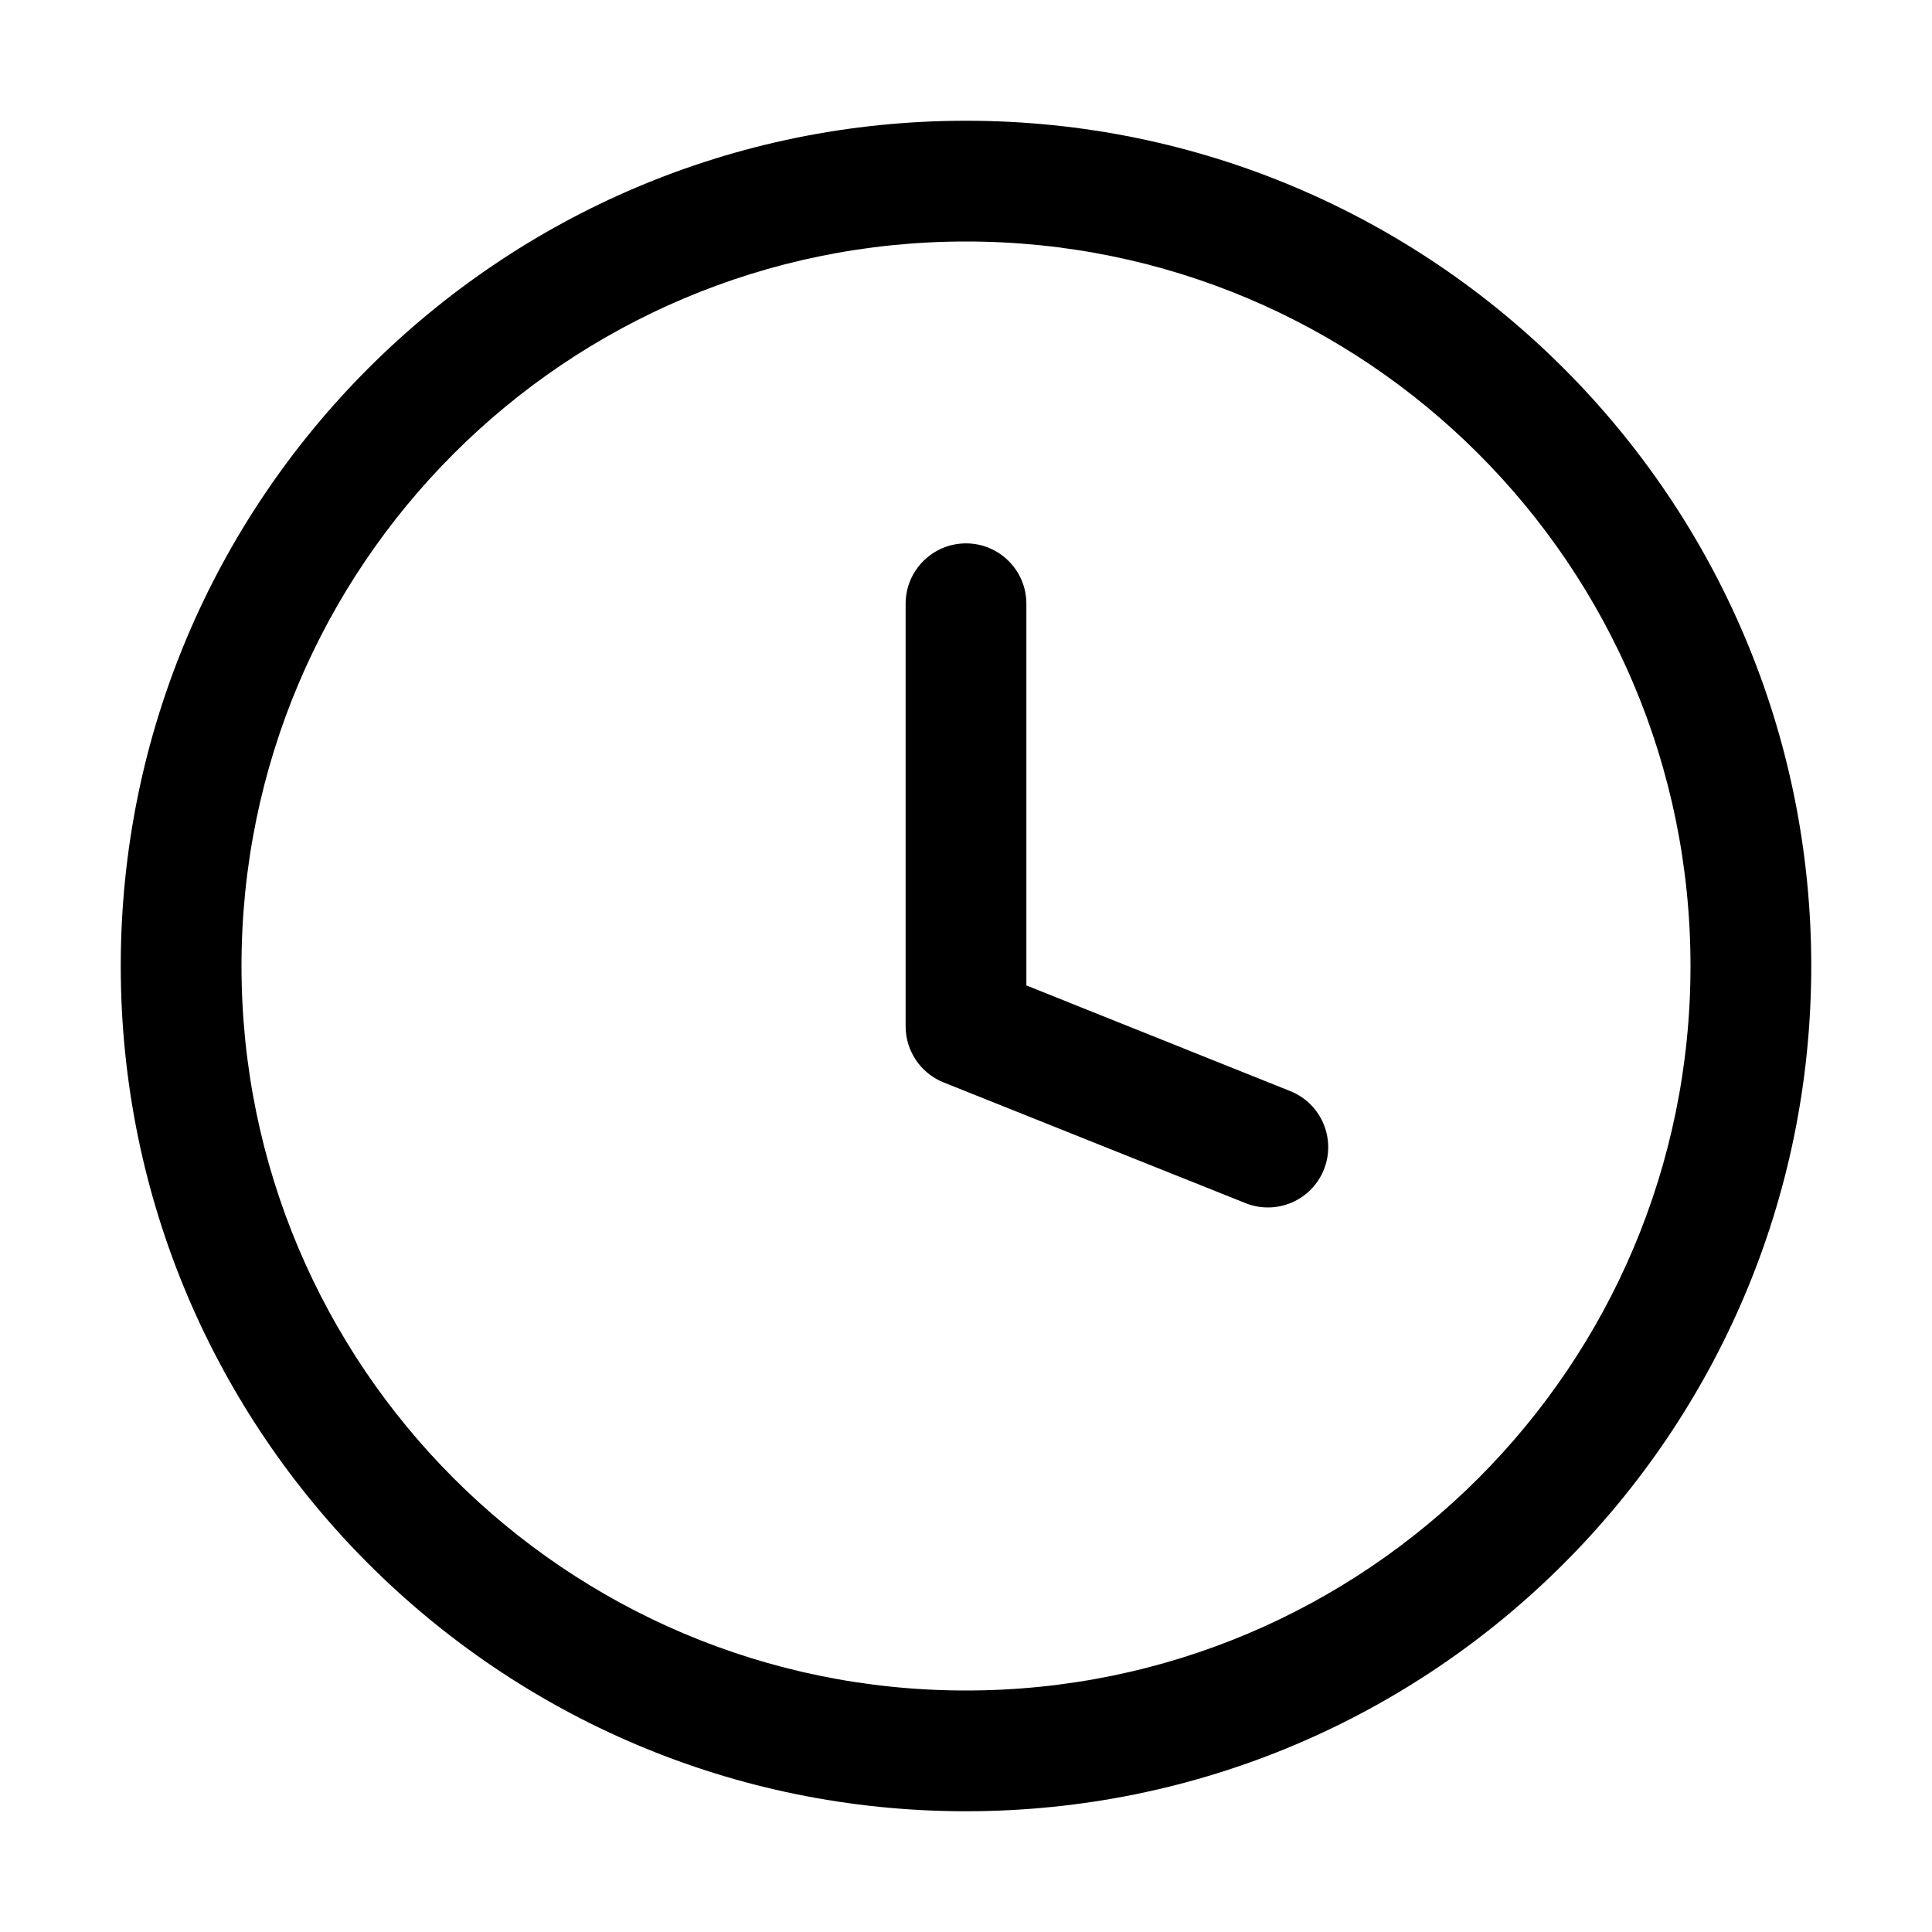
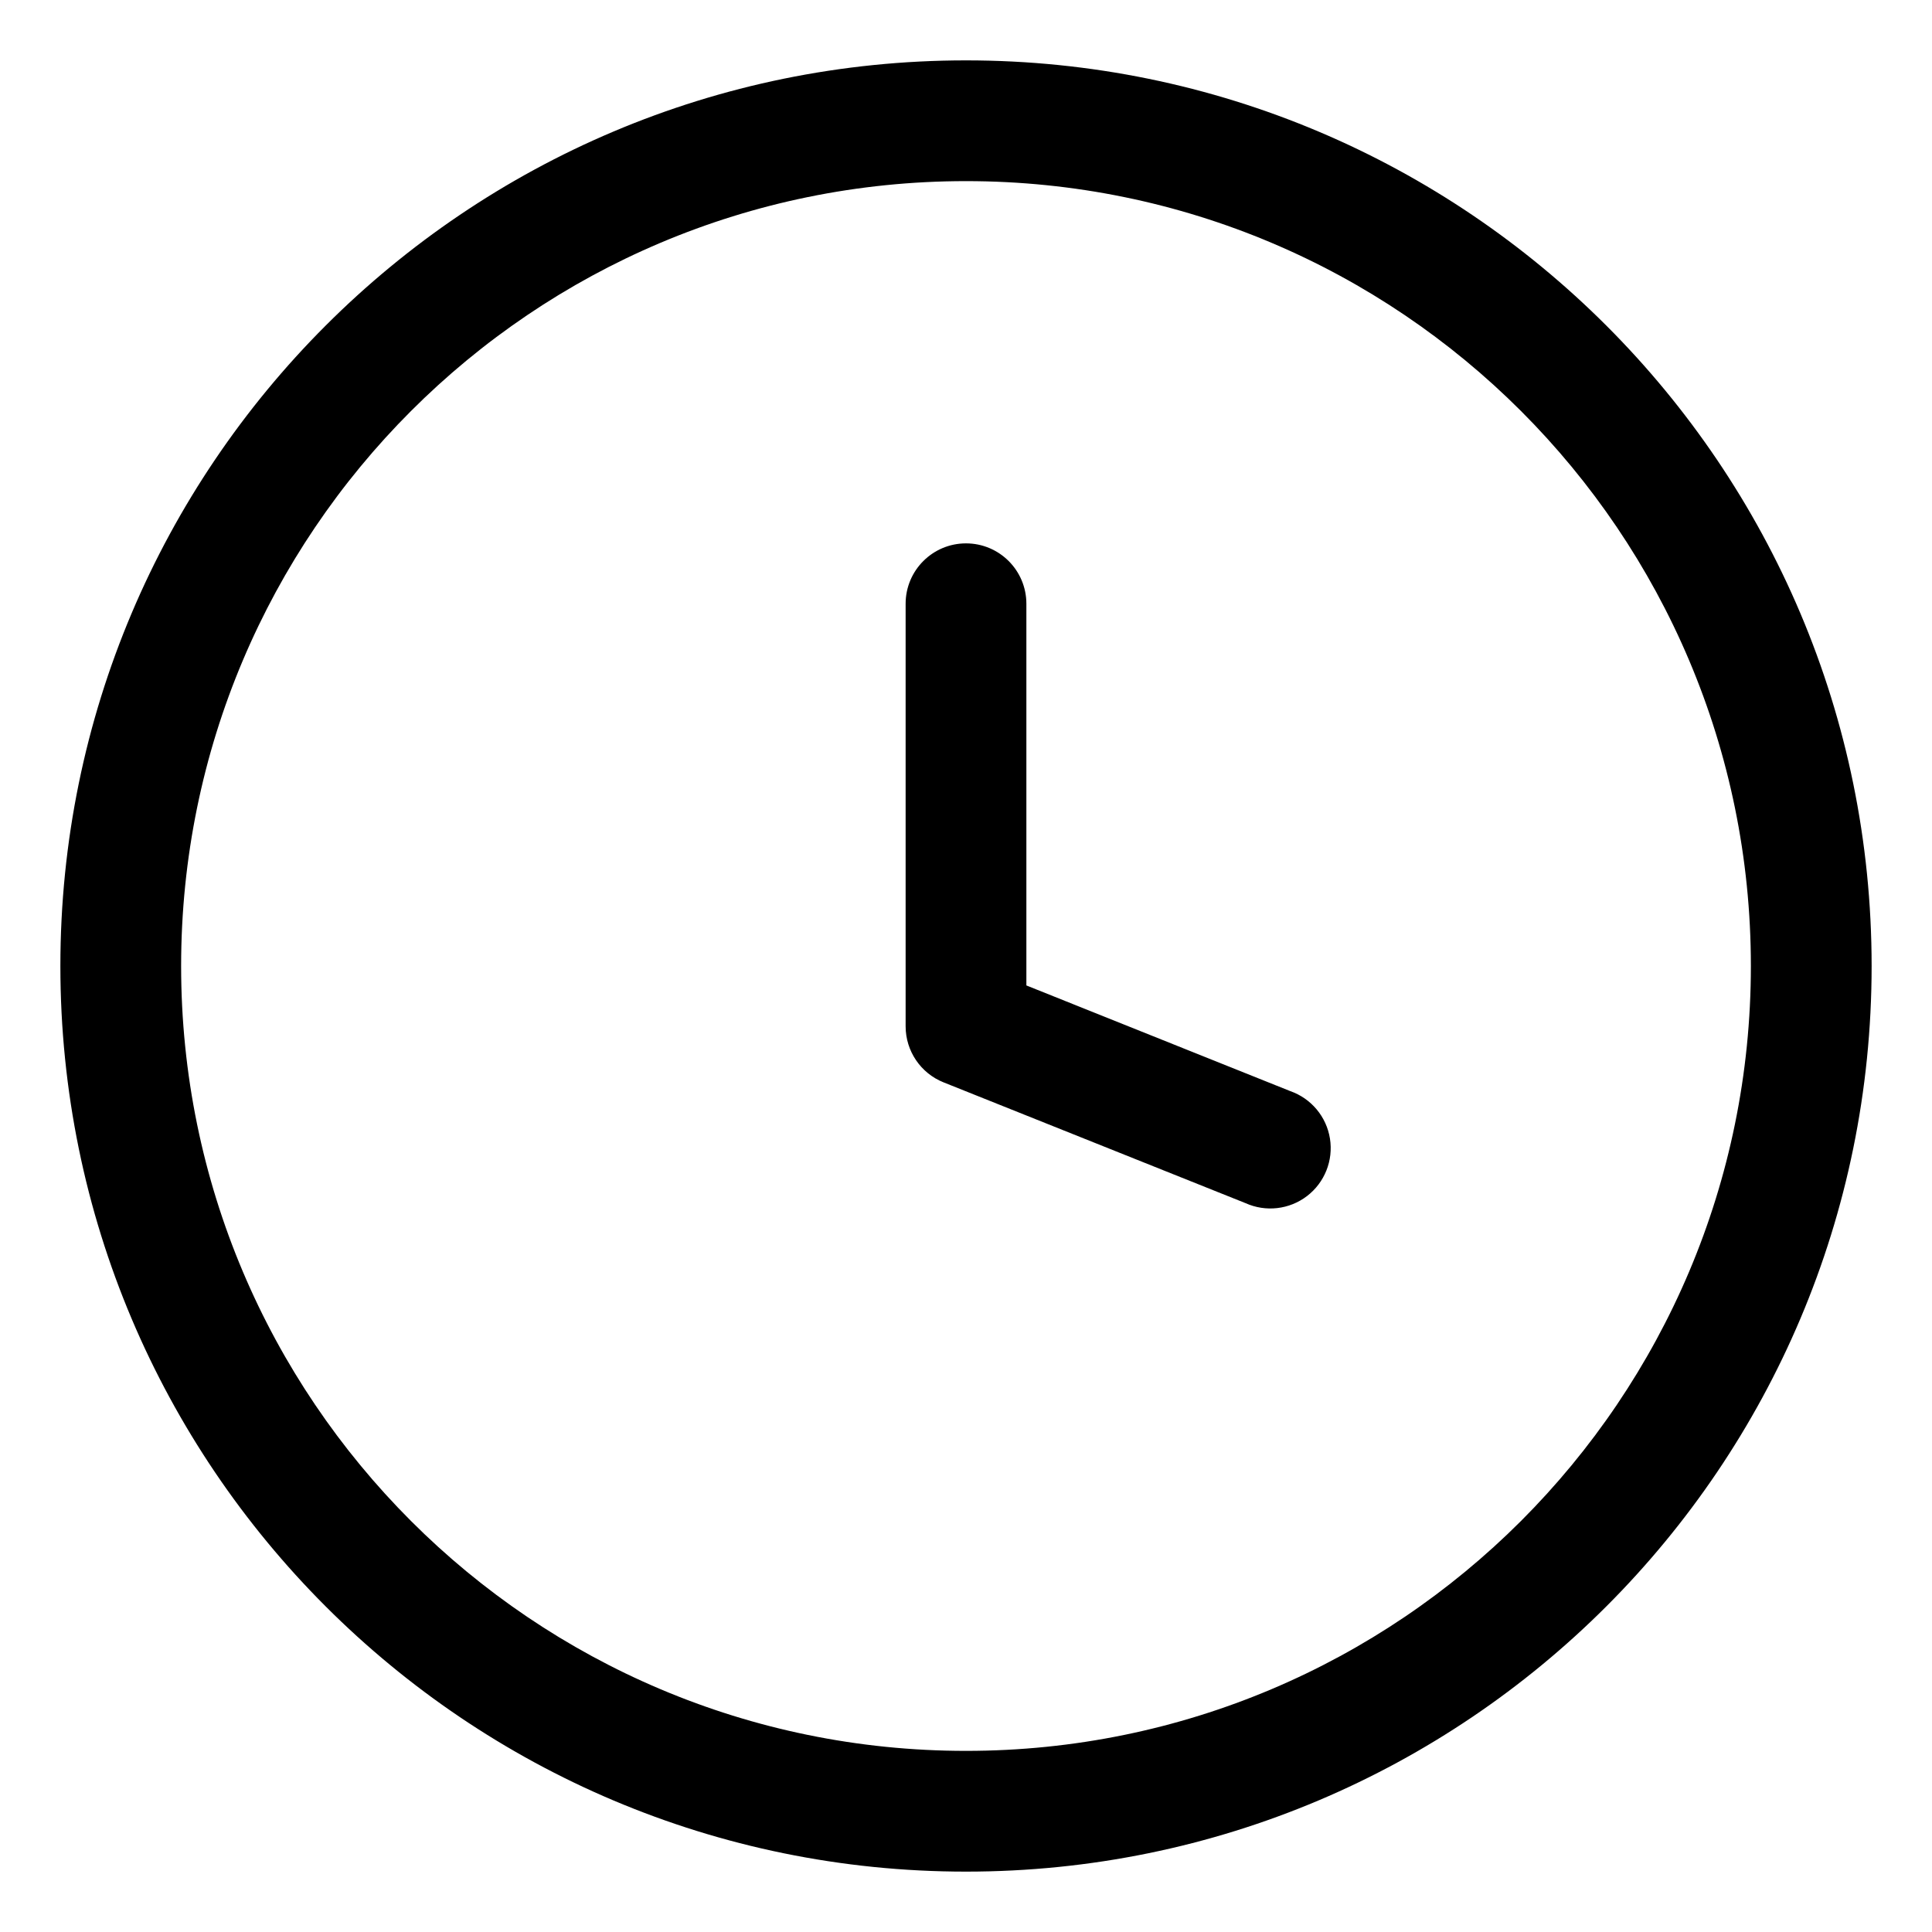
- <svg xmlns="http://www.w3.org/2000/svg" width="16" height="16" viewBox="0 0 16 16" fill="none">
-   <path d="M14 8C14 4.686 11.314 2 8 2C4.686 2 2 4.686 2 8C2 11.314 4.686 14 8 14V15C4.134 15 1 11.866 1 8C1 4.134 4.134 1 8 1C11.866 1 15 4.134 15 8C15 11.866 11.866 15 8 15V14C11.314 14 14 11.314 14 8Z" fill="currentColor" />
-   <path d="M7.5 5C7.5 4.724 7.724 4.5 8 4.5C8.276 4.5 8.5 4.724 8.5 5V8.161L10.685 9.036C10.942 9.139 11.066 9.429 10.964 9.686C10.861 9.942 10.571 10.066 10.315 9.964L7.814 8.964C7.625 8.888 7.5 8.704 7.5 8.5V5Z" fill="currentColor" />
+ <svg xmlns="http://www.w3.org/2000/svg" width="16" height="16" fill="currentColor">
+   <g clip-path="url(#a)">
+     <path fill="currentColor" d="M14.5 8a6.5 6.5 0 1 0-13 0 6.5 6.5 0 0 0 13 0m-7-3a.5.5 0 0 1 1 0v3.161l2.185.875a.5.5 0 1 1-.37.928l-2.5-1A.5.5 0 0 1 7.5 8.5zm8 3a7.5 7.5 0 1 1-15 0 7.5 7.5 0 0 1 15 0" />
+   </g>
+   <defs>
+     <clipPath id="a">
+       <path fill="currentColor" d="M0 0h16v16H0z" />
+     </clipPath>
+   </defs>
</svg>
